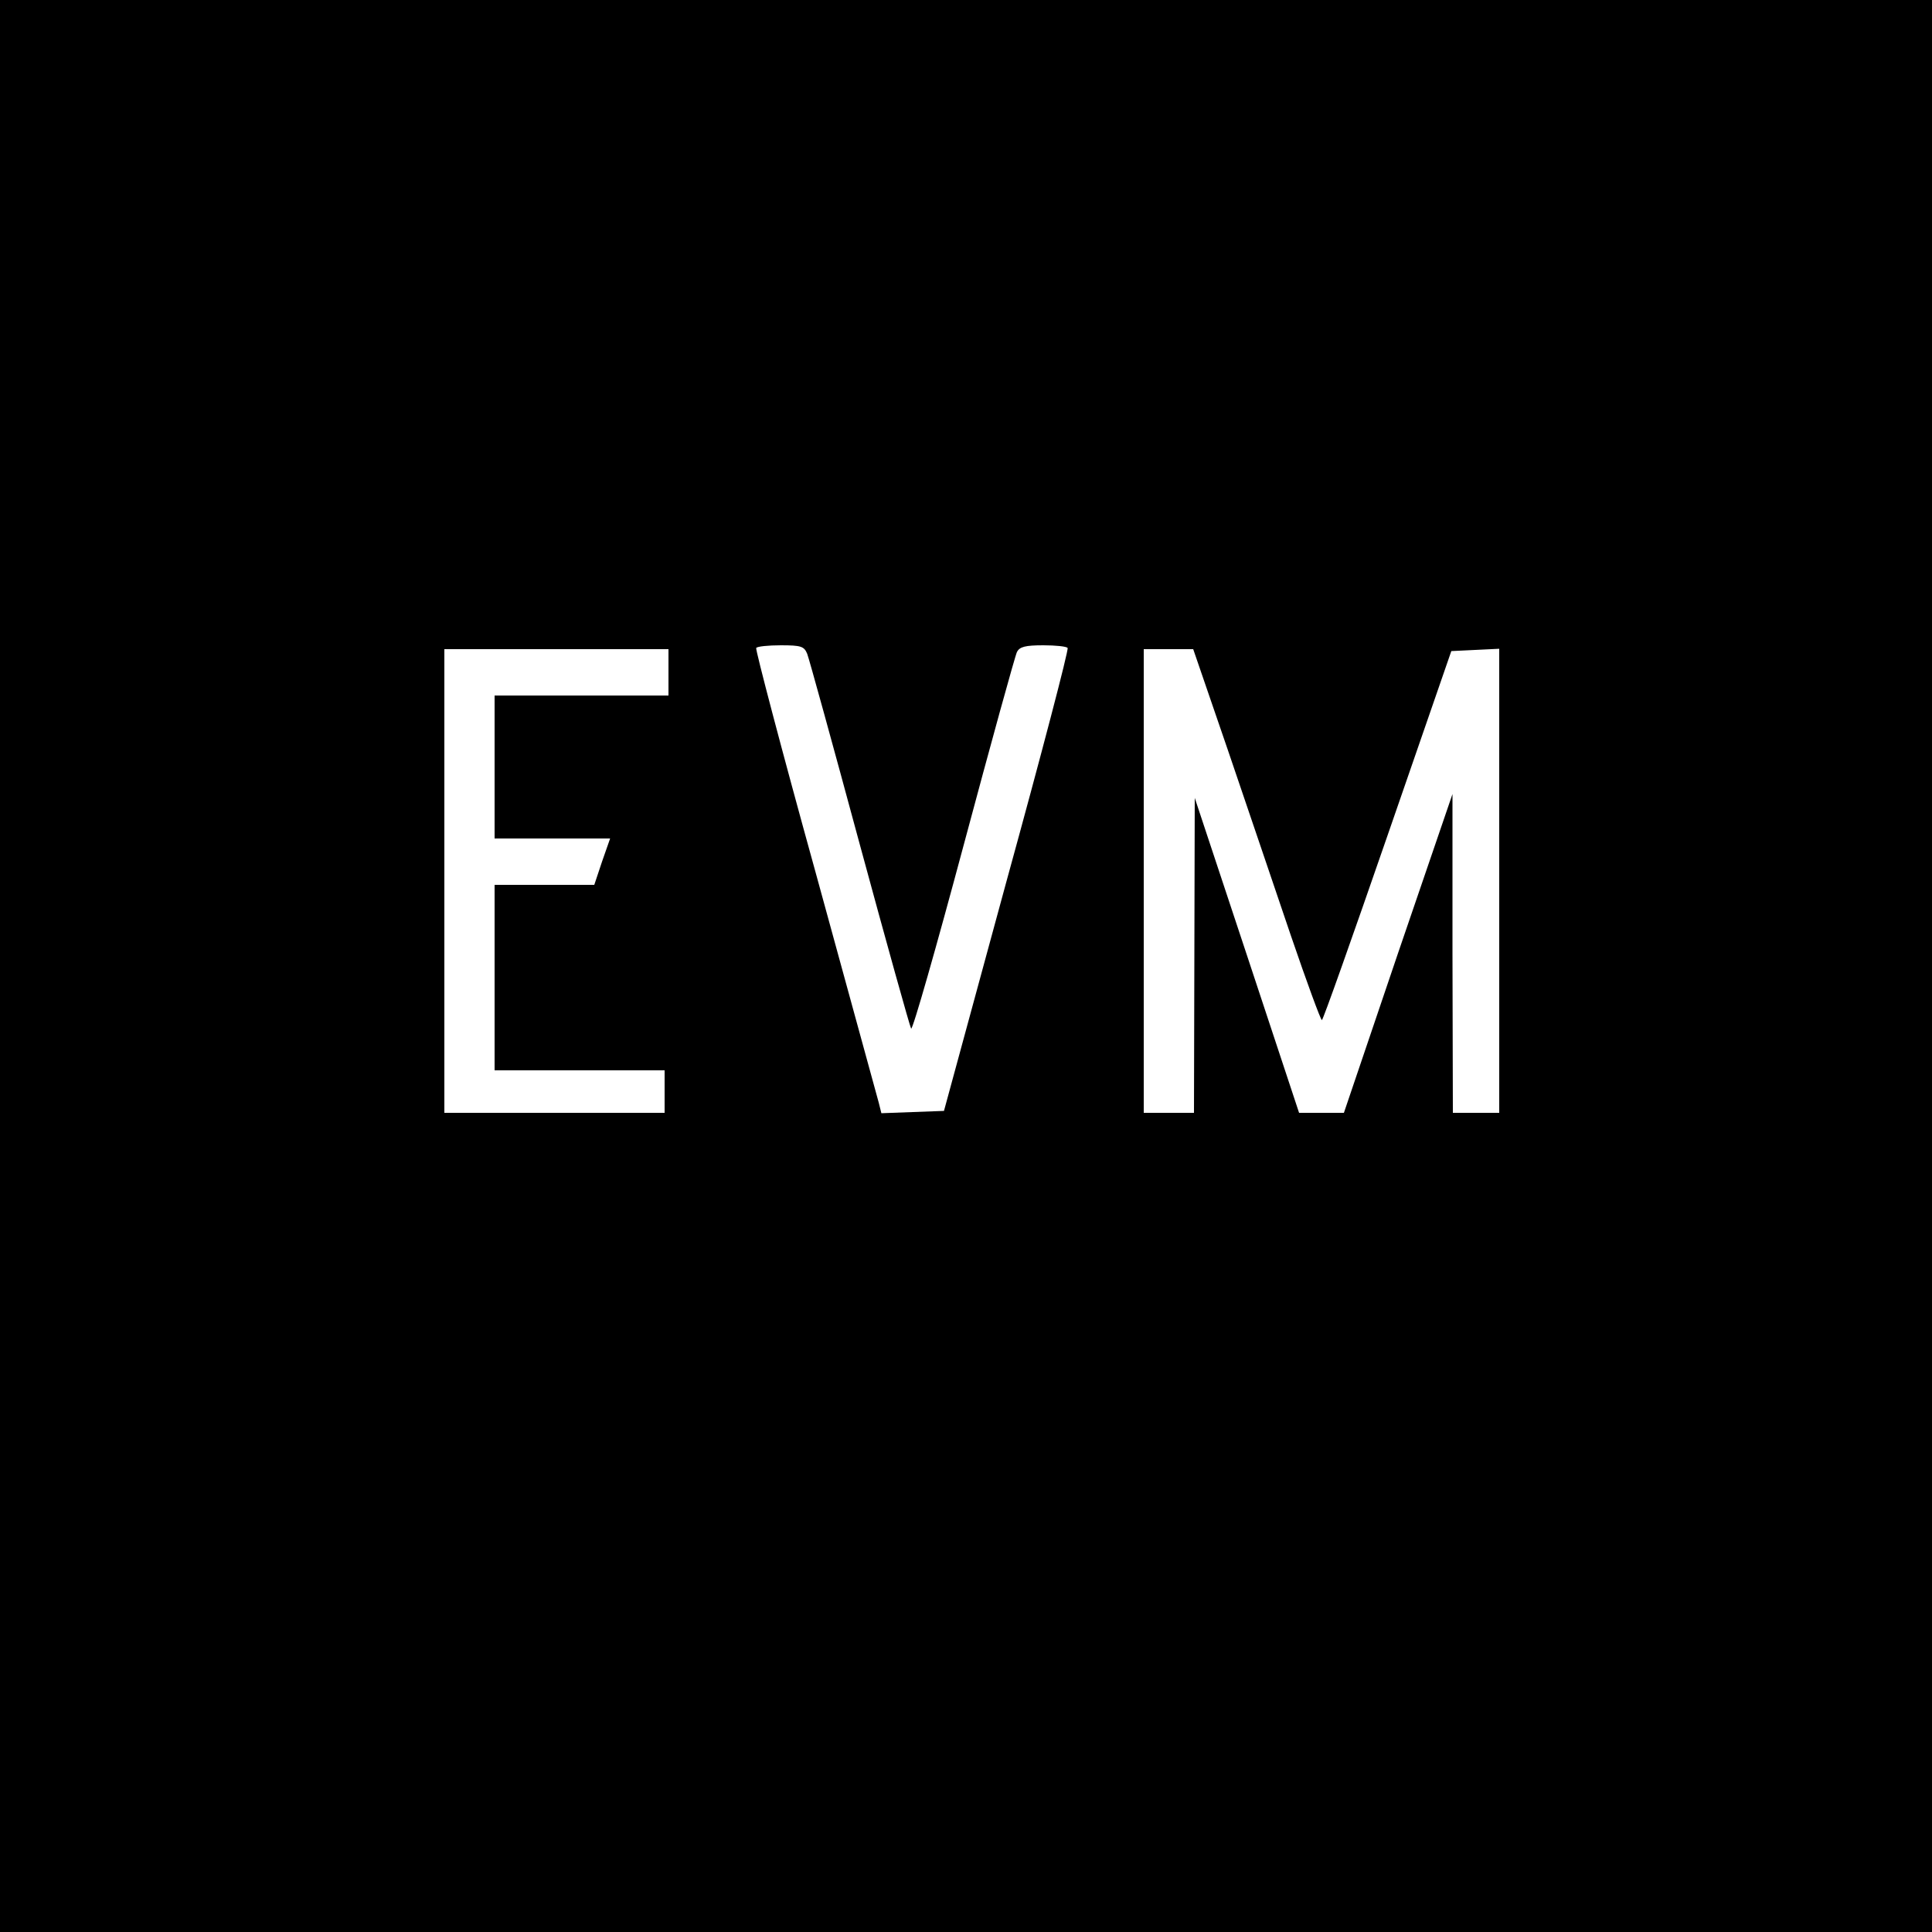
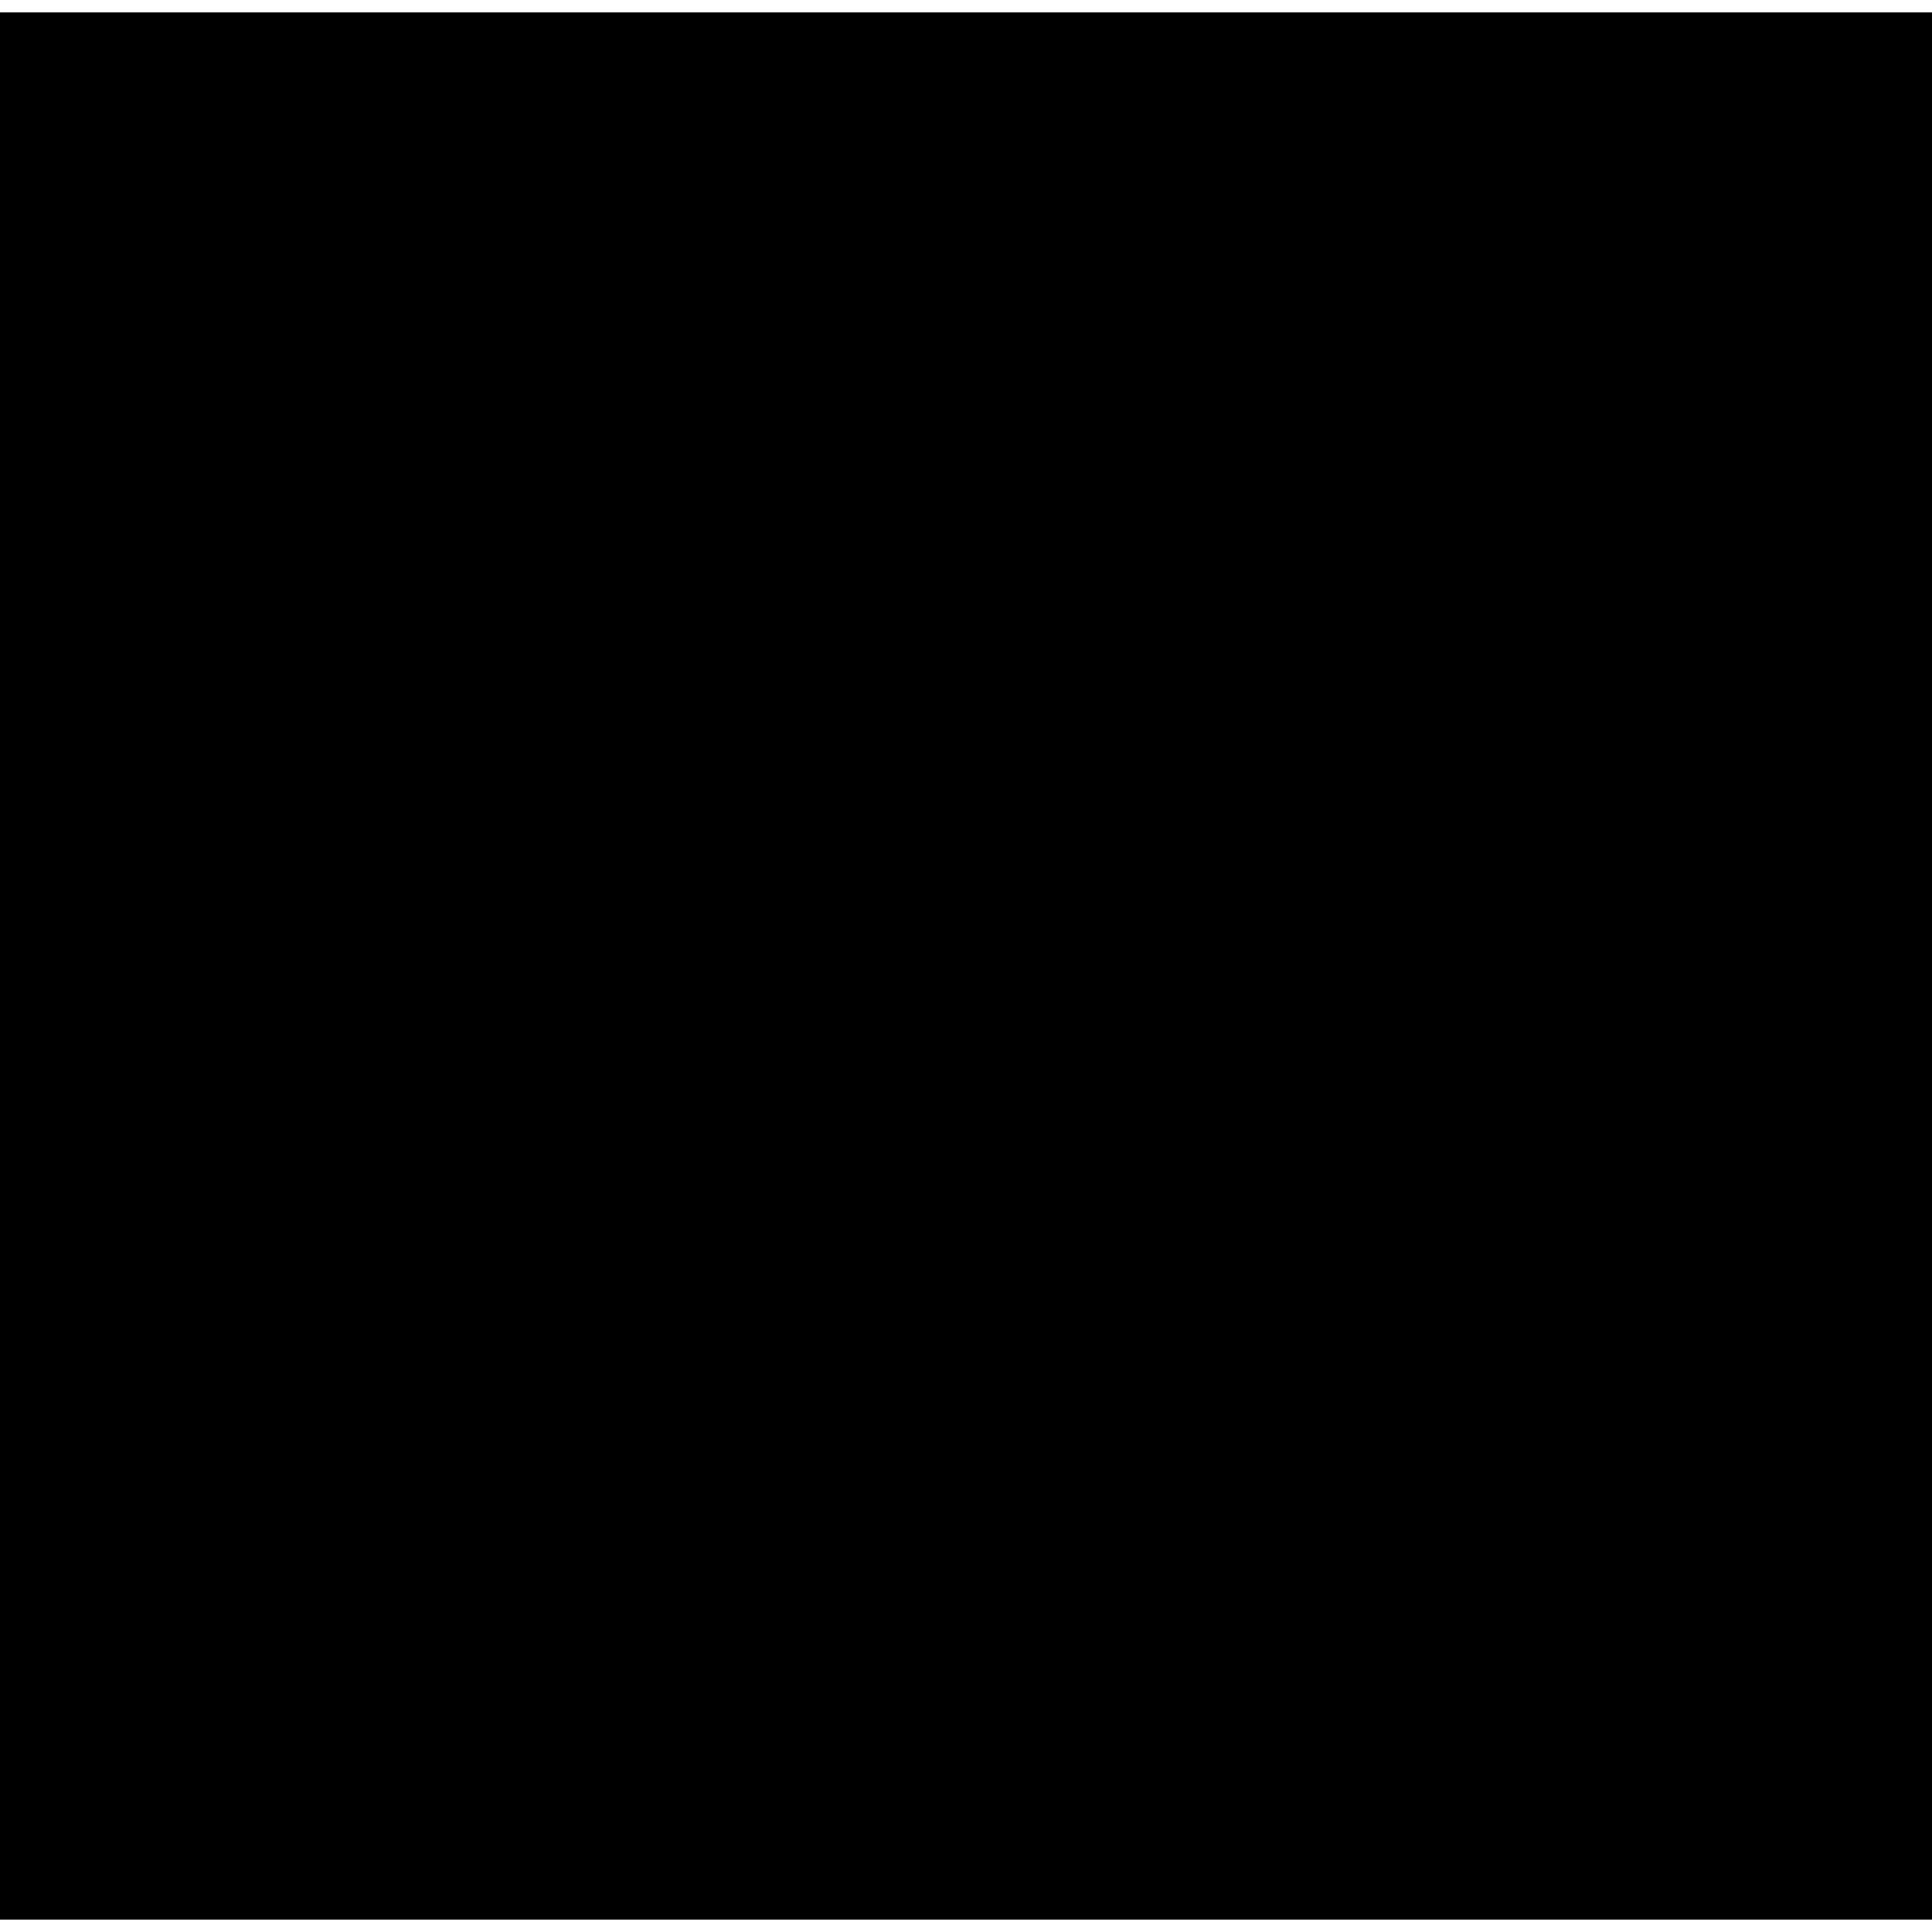
- <svg xmlns="http://www.w3.org/2000/svg" version="1.0" width="500pt" height="500pt" viewBox="0 0 500 500" preserveAspectRatio="xMidYMid meet">
-   <g transform="translate(0,500) scale(0.1,-0.1)" fill="#000000" stroke="none">
-     <path d="M0 2500 l0 -2500 2500 0 2500 0 0 2500 0 2500 -2500 0 -2500 0 0 -2500z m2089 808 c5 -13 66 -234 136 -493 70 -258 130 -473 133 -477 4 -4 65 210 136 475 71 265 133 490 138 500 7 13 21 17 68 17 32 0 61 -3 63 -7 3 -5 -68 -276 -158 -603 l-162 -595 -81 -3 -81 -3 -7 28 c-4 15 -78 285 -164 598 -87 314 -155 573 -153 578 2 4 31 7 64 7 53 0 60 -3 68 -22z m-359 -48 l0 -60 -225 0 -225 0 0 -185 0 -185 149 0 150 0 -21 -60 -20 -60 -129 0 -129 0 0 -240 0 -240 220 0 220 0 0 -55 0 -55 -285 0 -285 0 0 600 0 600 290 0 290 0 0 -60z m1448 -202 c49 -145 123 -361 163 -480 41 -120 77 -218 80 -218 3 0 79 215 170 478 l165 477 62 3 62 3 0 -601 0 -600 -60 0 -60 0 -1 413 0 412 -141 -412 -140 -413 -58 0 -58 0 -135 408 -135 407 -1 -407 -1 -408 -65 0 -65 0 0 600 0 600 64 0 64 0 90 -262z" />
+ <svg xmlns="http://www.w3.org/2000/svg" version="1.0" width="468pt" height="468pt" viewBox="0 0 468 468" preserveAspectRatio="xMidYMid meet">
+   <g transform="translate(0,468) scale(0.1,-0.1)" fill="#000000" stroke="none">
+     <path d="M0 2340 l0 -2310 2340 0 2340 0 0 2310 0 2310 -2340 0 -2340 0 0 -2310z" />
  </g>
</svg>
